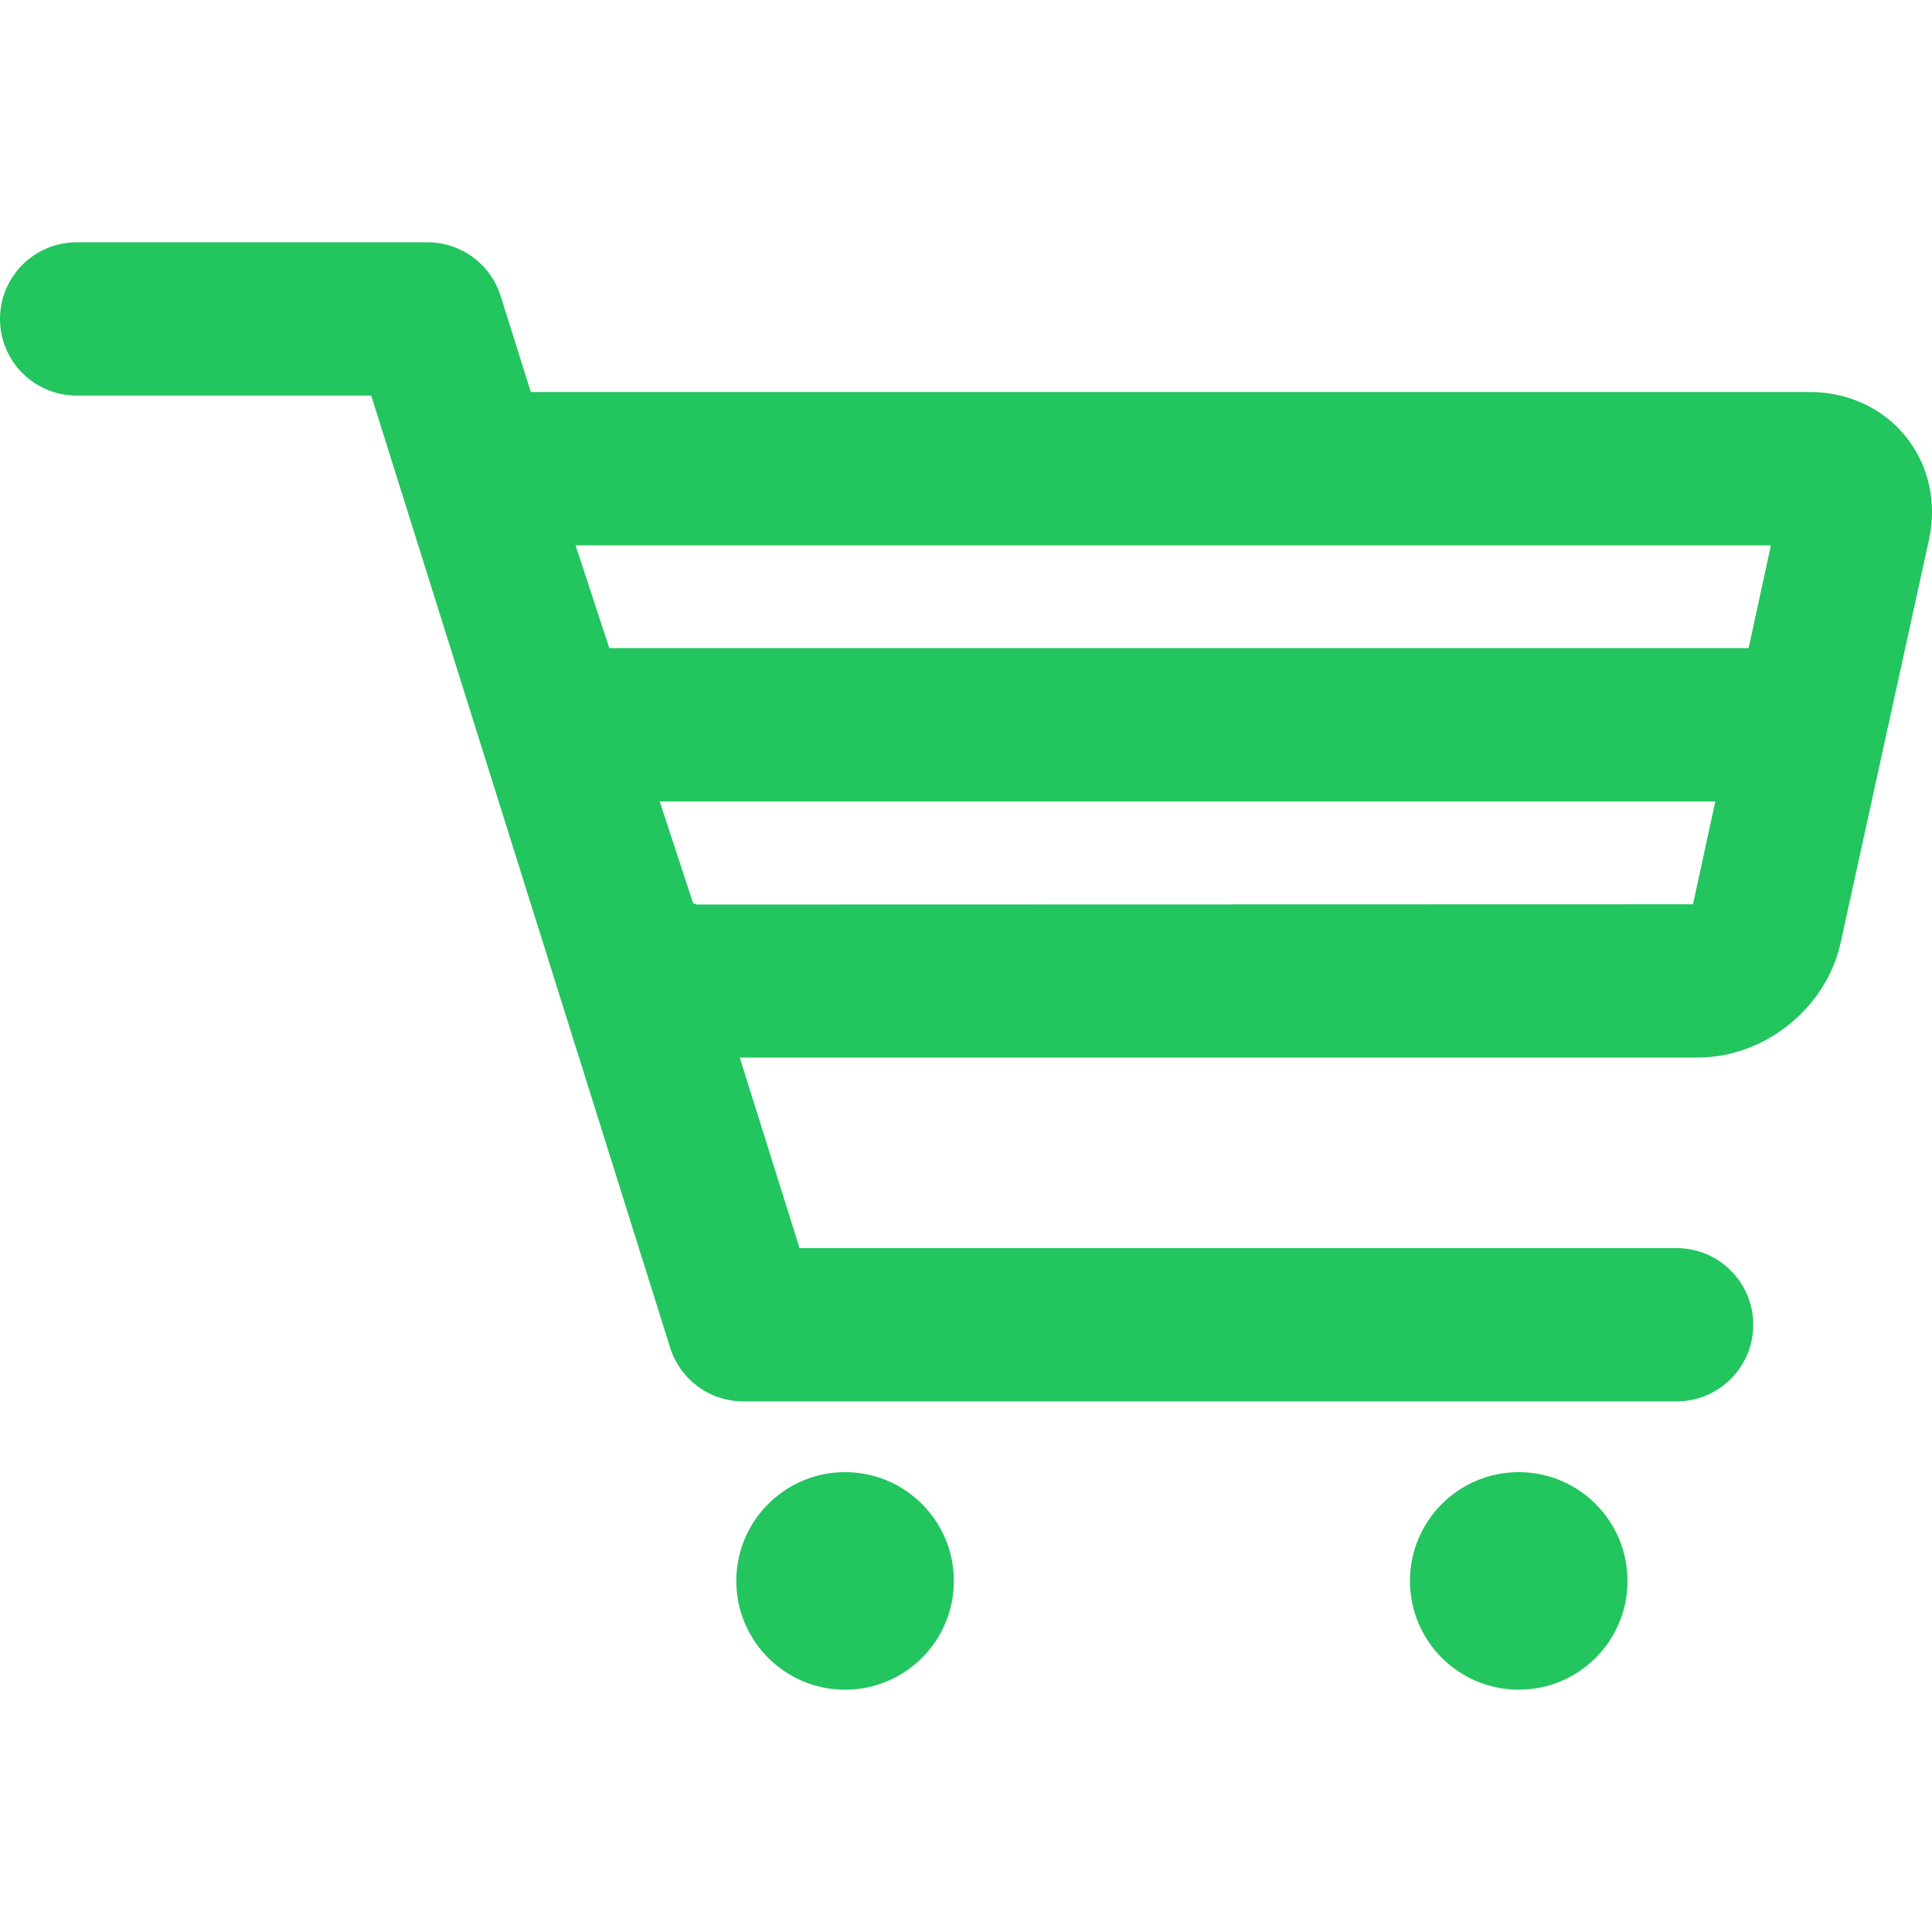
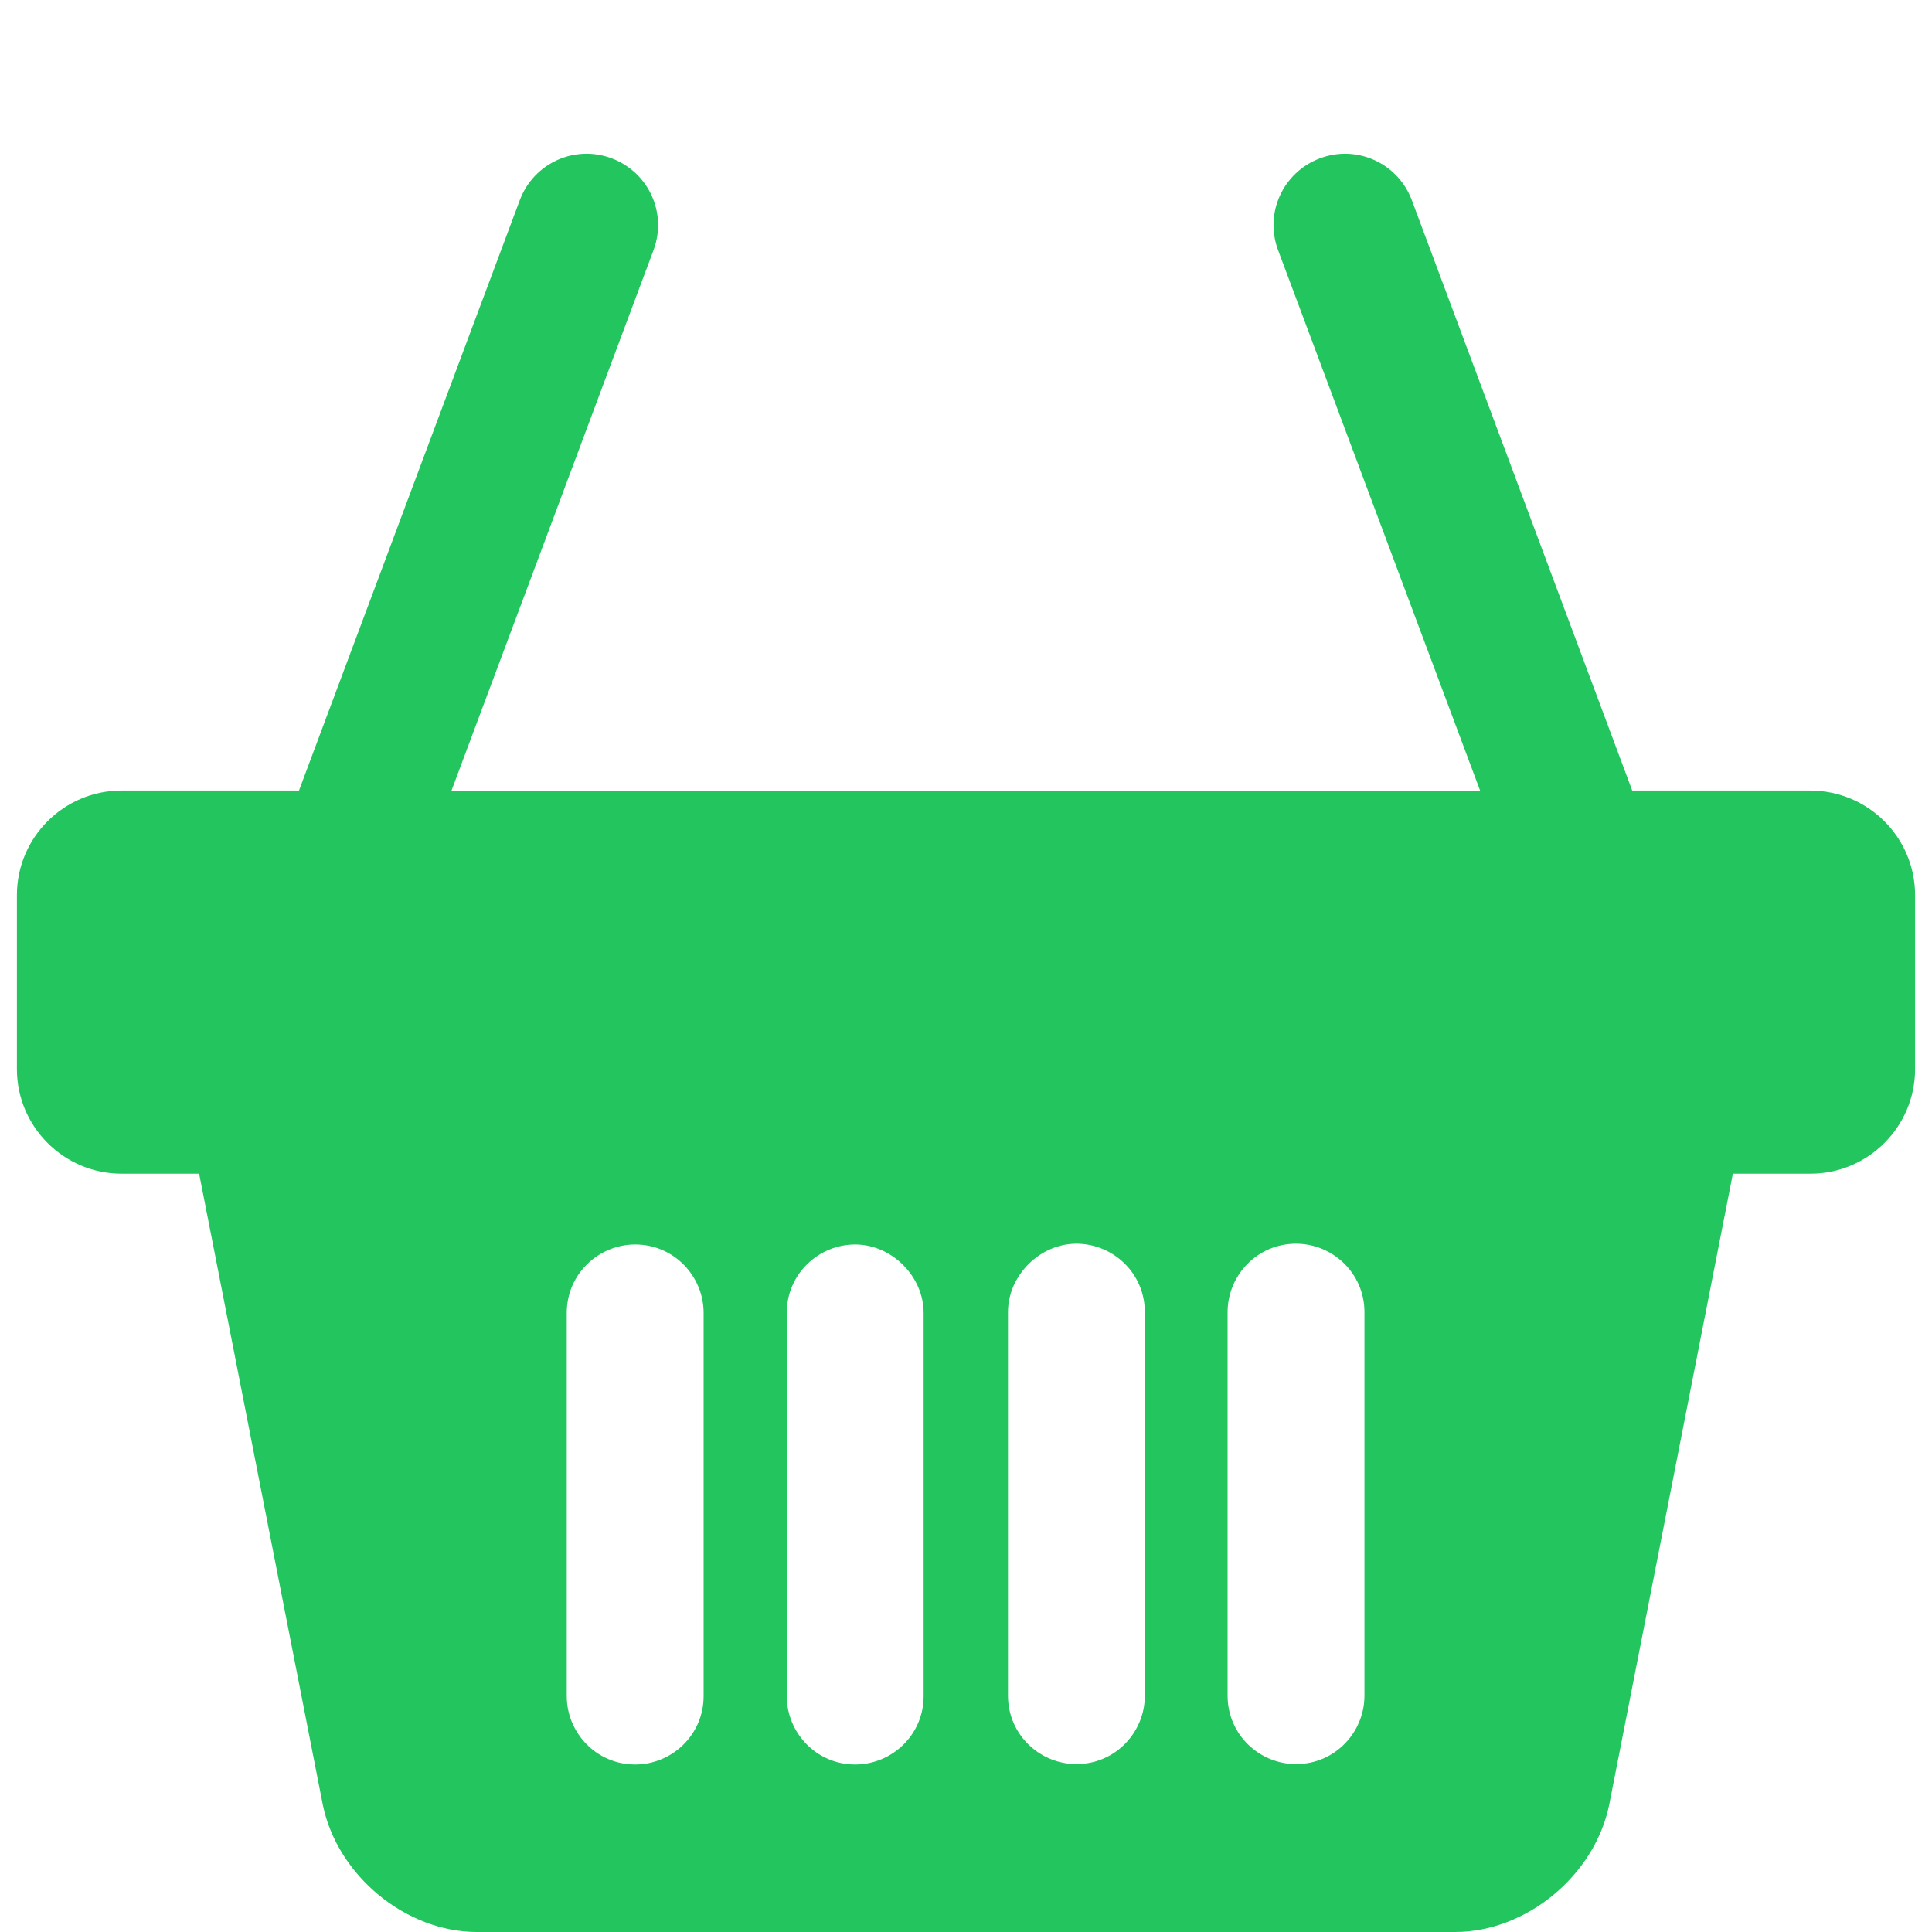
- <svg xmlns="http://www.w3.org/2000/svg" height="800px" width="800px" version="1.1" id="Capa_1" viewBox="0 0 480.065 480.065" xml:space="preserve">
+ <svg xmlns="http://www.w3.org/2000/svg" fill="#22c55e" height="800px" width="800px" version="1.1" id="Capa_1" viewBox="0 0 485.6 485.6" xml:space="preserve">
  <g>
    <g>
-       <path style="fill:#22c55e;" d="M19.045,98.298h73.198l74.279,236.582c2.495,7.942,9.852,13.339,18.175,13.339h231.908    c10.518,0,19.045-8.527,19.045-19.045s-8.527-19.045-19.045-19.045H198.679l-14.867-47.349h238.029    c16.688,0,31.97-12.29,35.538-28.596l21.931-100.038c2.024-9.242-0.065-18.59-5.739-25.646    c-5.674-7.047-14.355-11.095-23.825-11.095H131.894L124.4,73.547c-2.495-7.942-9.852-13.339-18.167-13.339H19.045    C8.527,60.208,0,68.735,0,79.253S8.527,98.298,19.045,98.298z M420.678,224.698l-247.572,0.065    c-0.236-0.073-0.618-0.325-0.772-0.325c-0.049,0-0.073,0.033-0.065,0.106l-8.348-25.402h262.301L420.678,224.698z     M143.851,135.503H440.04l-5.544,25.548H151.874h-0.463l-8.397-25.548H143.851z" />
-       <circle style="fill:#22c55e;" cx="209.985" cy="392.829" r="27.028" />
-       <circle style="fill:#22c55e;" cx="377.377" cy="392.829" r="27.028" />
+       <path d="M454.95,198.7h-44.7l-55.4-148.4c-3.5-9.3-13.8-14-23.1-10.5c-9.3,3.5-14,13.8-10.5,23.1l50.8,135.9h-258.6l50.8-135.9    c3.5-9.3-1.2-19.6-10.5-23.1s-19.6,1.2-23.1,10.5l-55.5,148.4h-44.6c-14.5,0-26.3,11.8-26.3,26.3v43.7c0,14.5,11.8,26.3,26.3,26.3    h19.5l31.1,158.7c3.7,17.8,20.9,31.9,38.7,31.9h11.7h76.7c7.4,0,17,0,26.8,0l0,0h14.1l0,0c10.3,0,20.4,0,28.2,0h76.7h11.7    c17.8,0,35-14.1,38.7-31.9l31.1-158.7h19.5c14.5,0,26.3-11.8,26.3-26.3V225C481.35,210.5,469.55,198.7,454.95,198.7z     M176.85,357.5v68.8c0,9.8-8,17.2-17.2,17.2c-9.8,0-17.2-8-17.2-17.2v-28.8V330c0-9.8,8-17.2,17.2-17.2c9.8,0,17.2,8,17.2,17.2    V357.5z M232.15,357.5v68.8c0,9.8-8,17.2-17.2,17.2c-9.8,0-17.2-8-17.2-17.2v-28.8V330c0-9.8,8-17.2,17.2-17.2s17.2,8,17.2,17.2    V357.5z M287.75,397.4v28.8c0,9.2-7.4,17.2-17.2,17.2c-9.2,0-17.2-7.4-17.2-17.2v-68.8v-27.6c0-9.2,8-17.2,17.2-17.2    s17.2,7.4,17.2,17.2V397.4z M342.95,397.4v28.8c0,9.2-7.4,17.2-17.2,17.2c-9.2,0-17.2-7.4-17.2-17.2v-68.8v-27.6    c0-9.2,7.4-17.2,17.2-17.2c9.2,0,17.2,7.4,17.2,17.2V397.4z" />
    </g>
  </g>
</svg>
